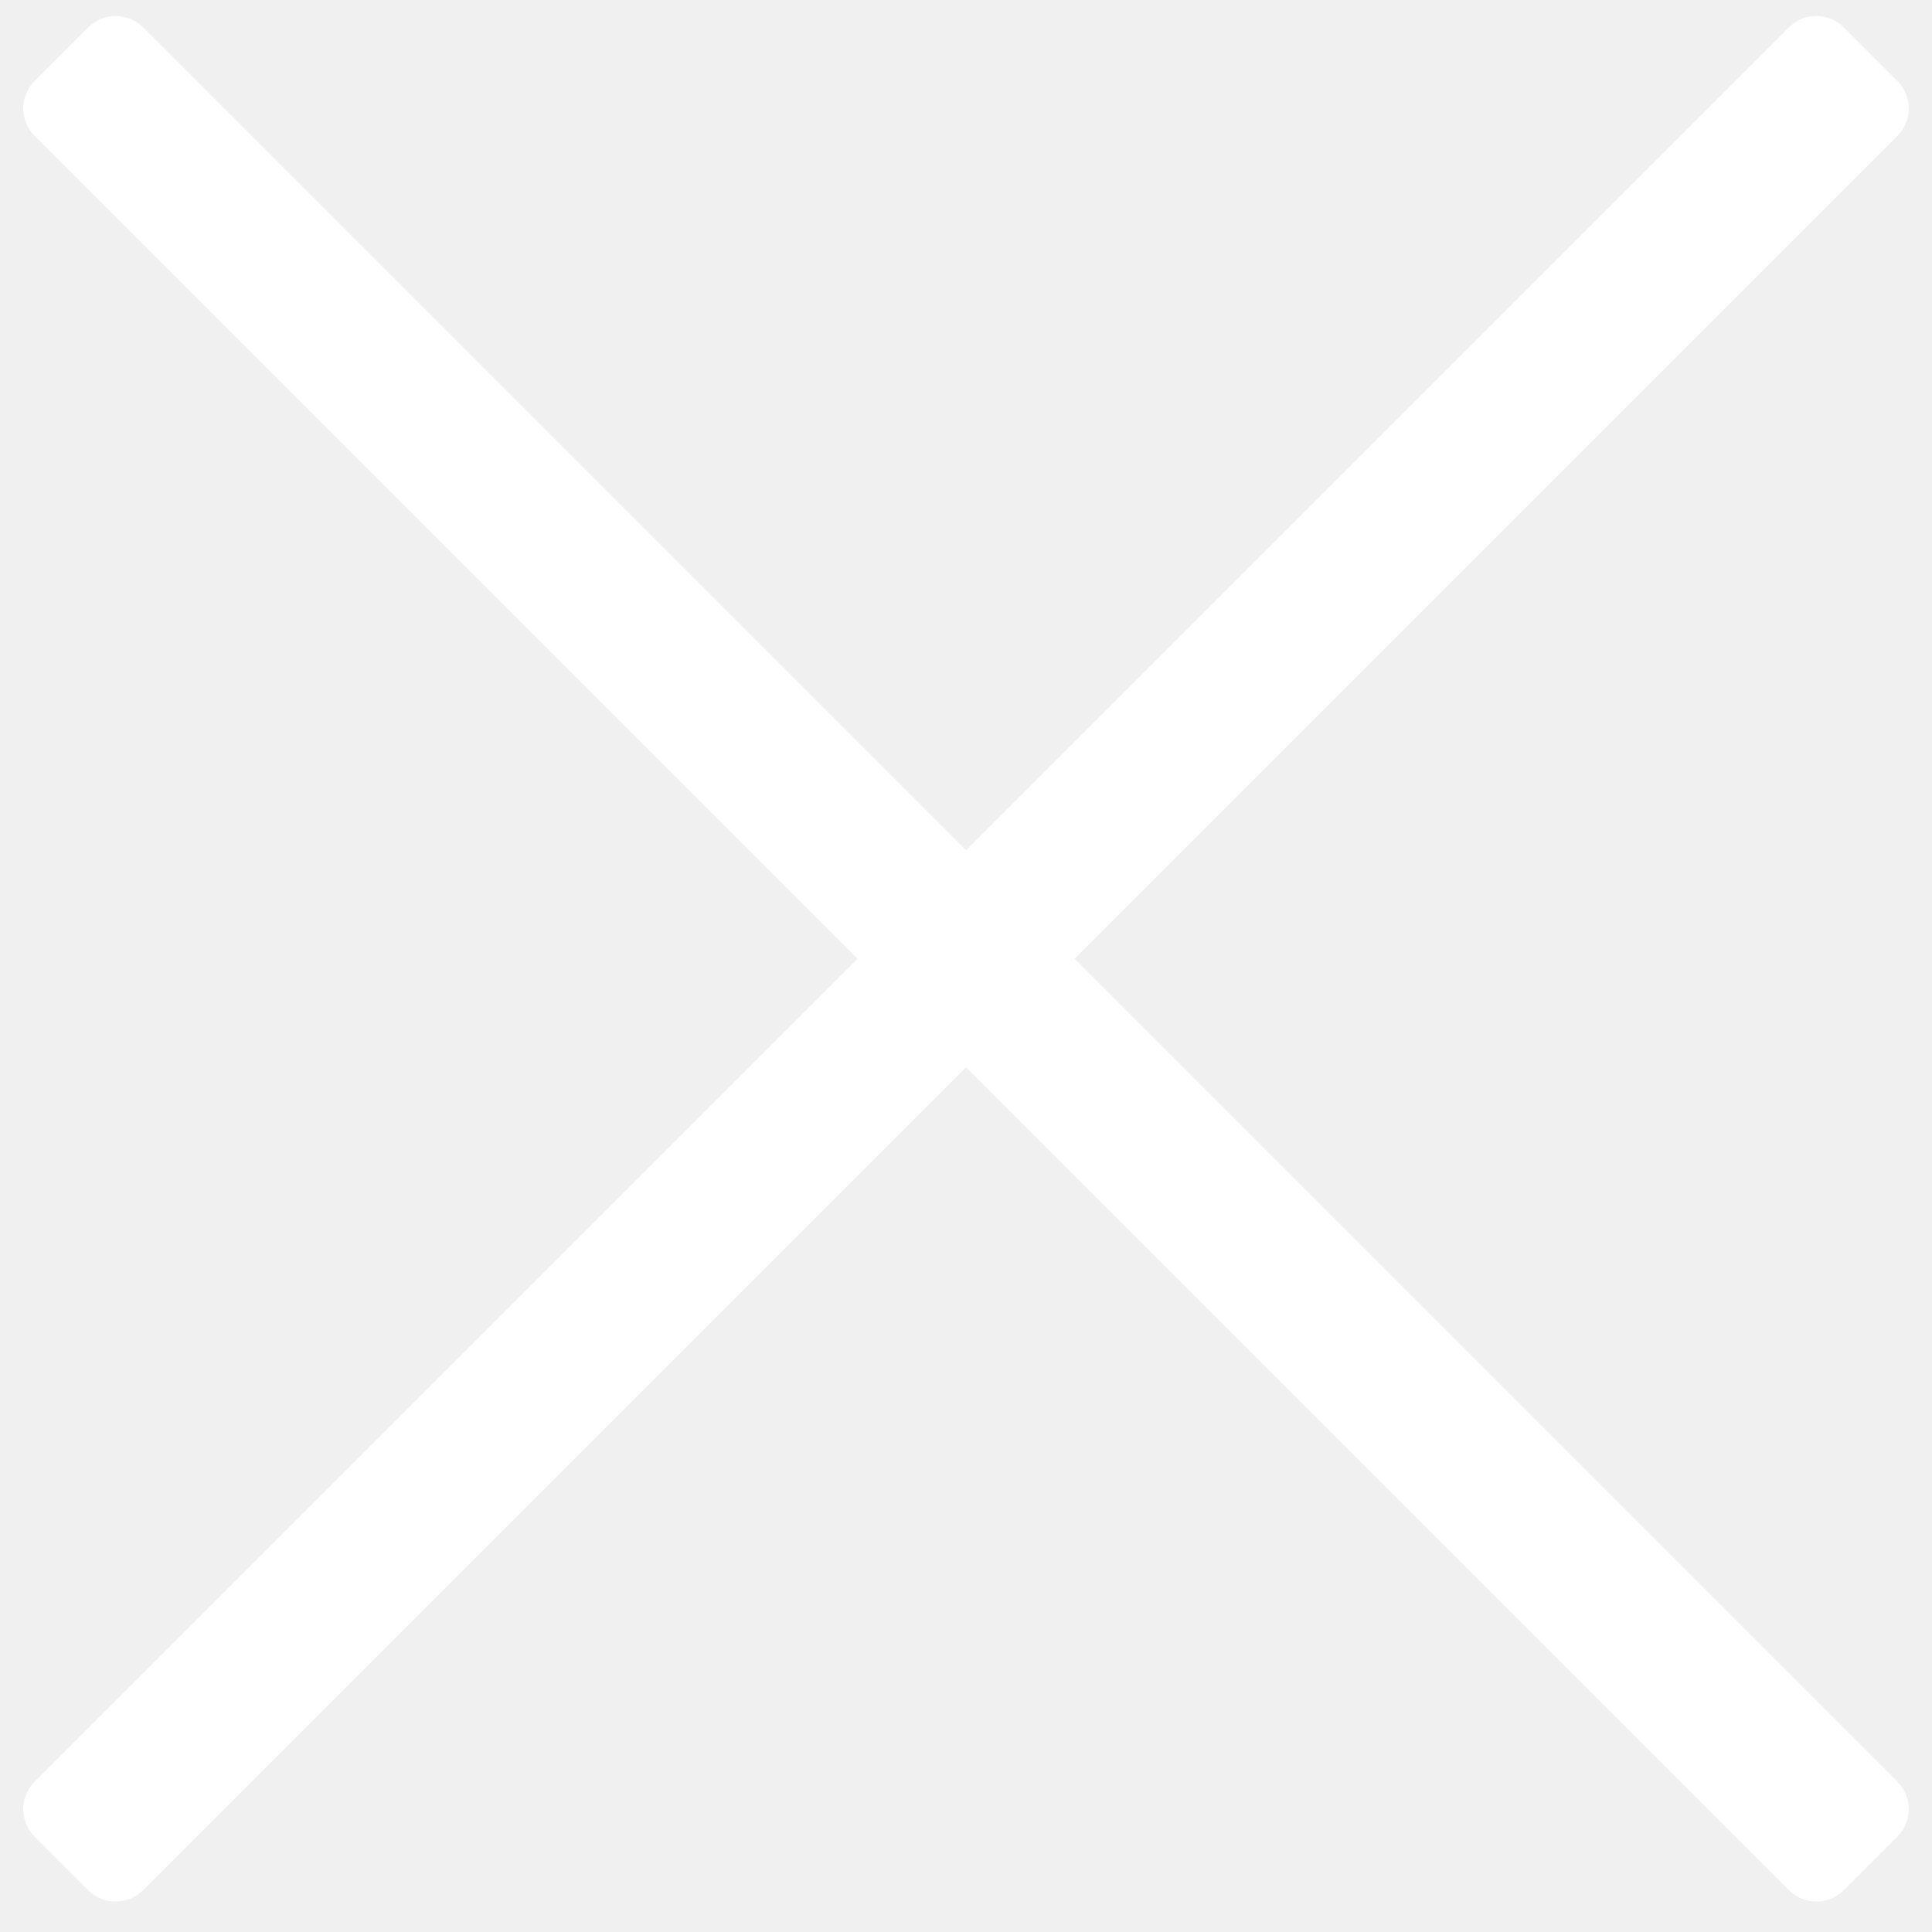
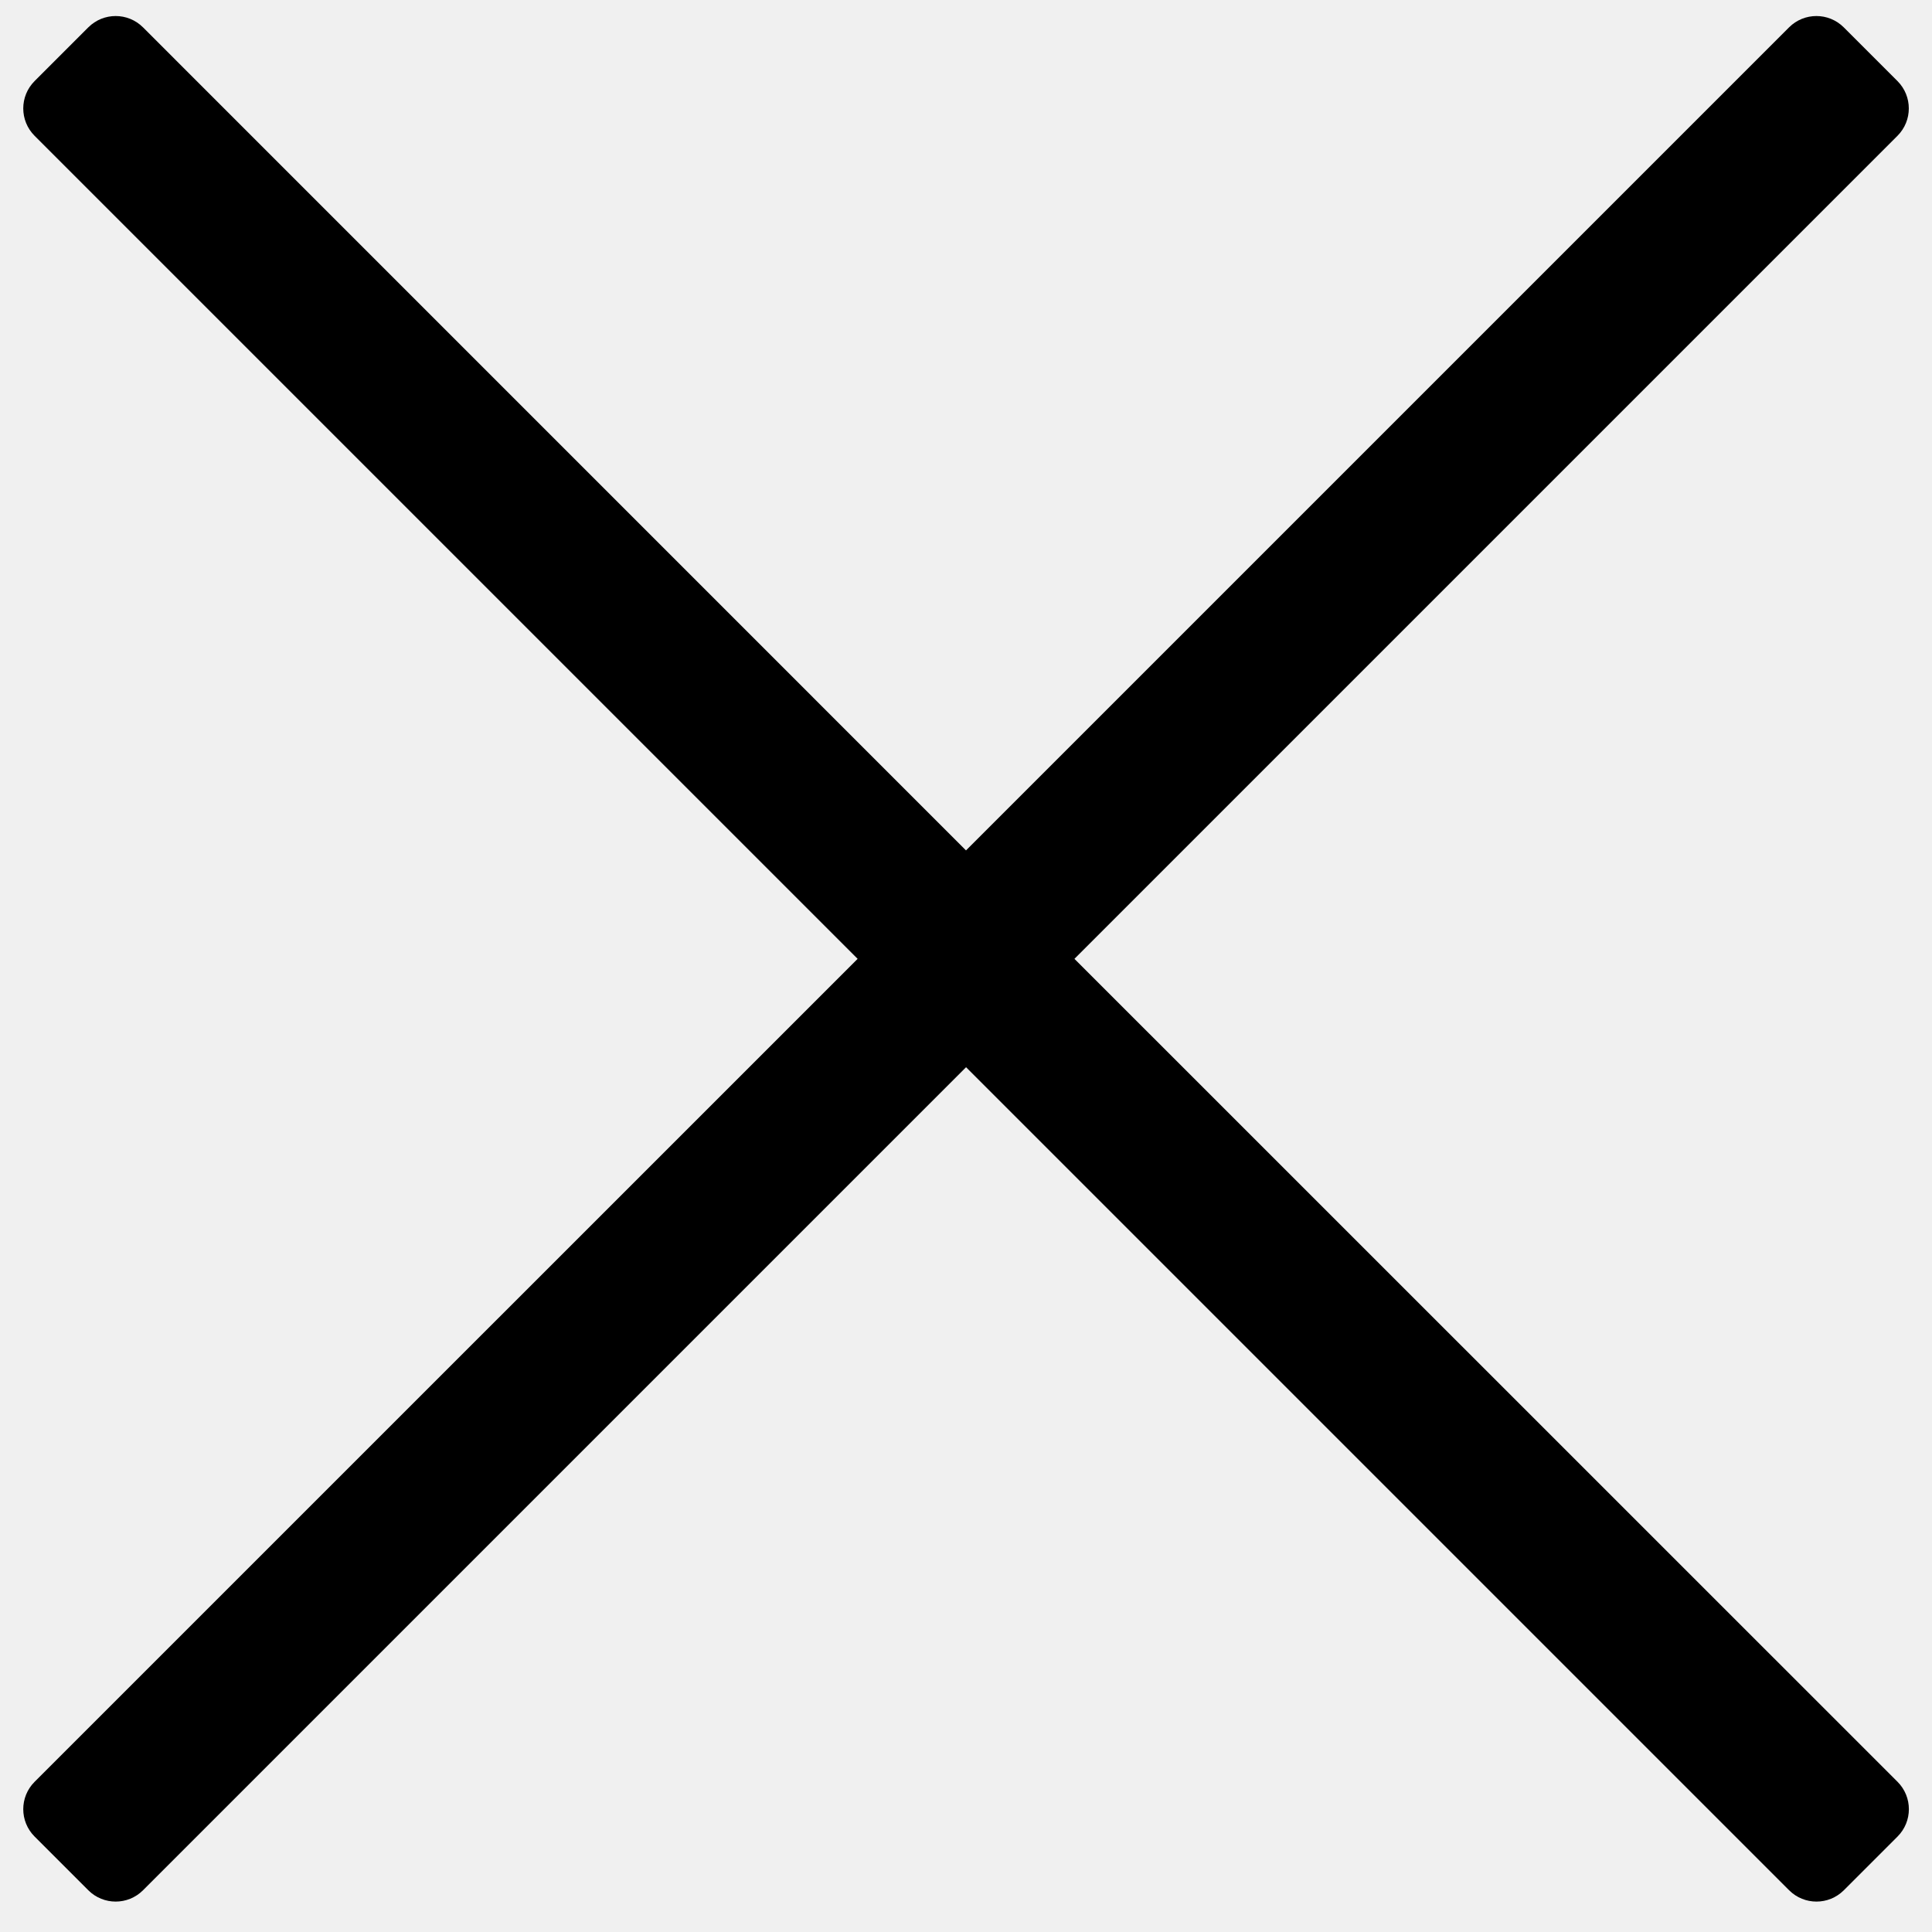
- <svg xmlns="http://www.w3.org/2000/svg" id="レイヤー_1" data-name="レイヤー 1" viewBox="0 0 2834.65 2834.65" fill="#FFF ">
-   <path d="M1576.42,1406.76,2784,199.19a56.86,56.86,0,0,0,0-80.18l-78.92-78.92a56.86,56.86,0,0,0-80.18,0L1417.32,1247.66,209.75,40.09a56.86,56.86,0,0,0-80.18,0L50.65,119a56.86,56.86,0,0,0,0,80.18L1258.23,1406.76,50.65,2614.34a56.86,56.86,0,0,0,0,80.18l78.92,78.92a56.86,56.86,0,0,0,80.18,0L1417.32,1565.86,2624.9,2773.44a56.86,56.86,0,0,0,80.18,0l78.92-78.92a56.86,56.86,0,0,0,0-80.18Z" />
+ <svg xmlns="http://www.w3.org/2000/svg" version="1.1" id="レイヤー_1" x="0px" y="0px" viewBox="0 0 2834.6 2834.6" style="enable-background:new 0 0 2834.6 2834.6;" xml:space="preserve">
+   <path d="M1576.4,1406.8L2784,199.2c22.1-22.2,22.1-58,0-80.2l-78.9-78.9c-22.2-22.1-58-22.1-80.2,0L1417.3,1247.7L209.8,40.1  c-22.2-22.1-58-22.1-80.2,0L50.7,119c-22.1,22.2-22.1,58,0,80.2l1207.6,1207.6L50.7,2614.3c-22.1,22.2-22.1,58,0,80.2l78.9,78.9  c22.2,22.1,58,22.1,80.2,0l1207.6-1207.6l1207.6,1207.6c22.2,22.1,58,22.1,80.2,0l78.9-78.9c22.1-22.2,22.1-58,0-80.2L1576.4,1406.8  z" />
</svg>
